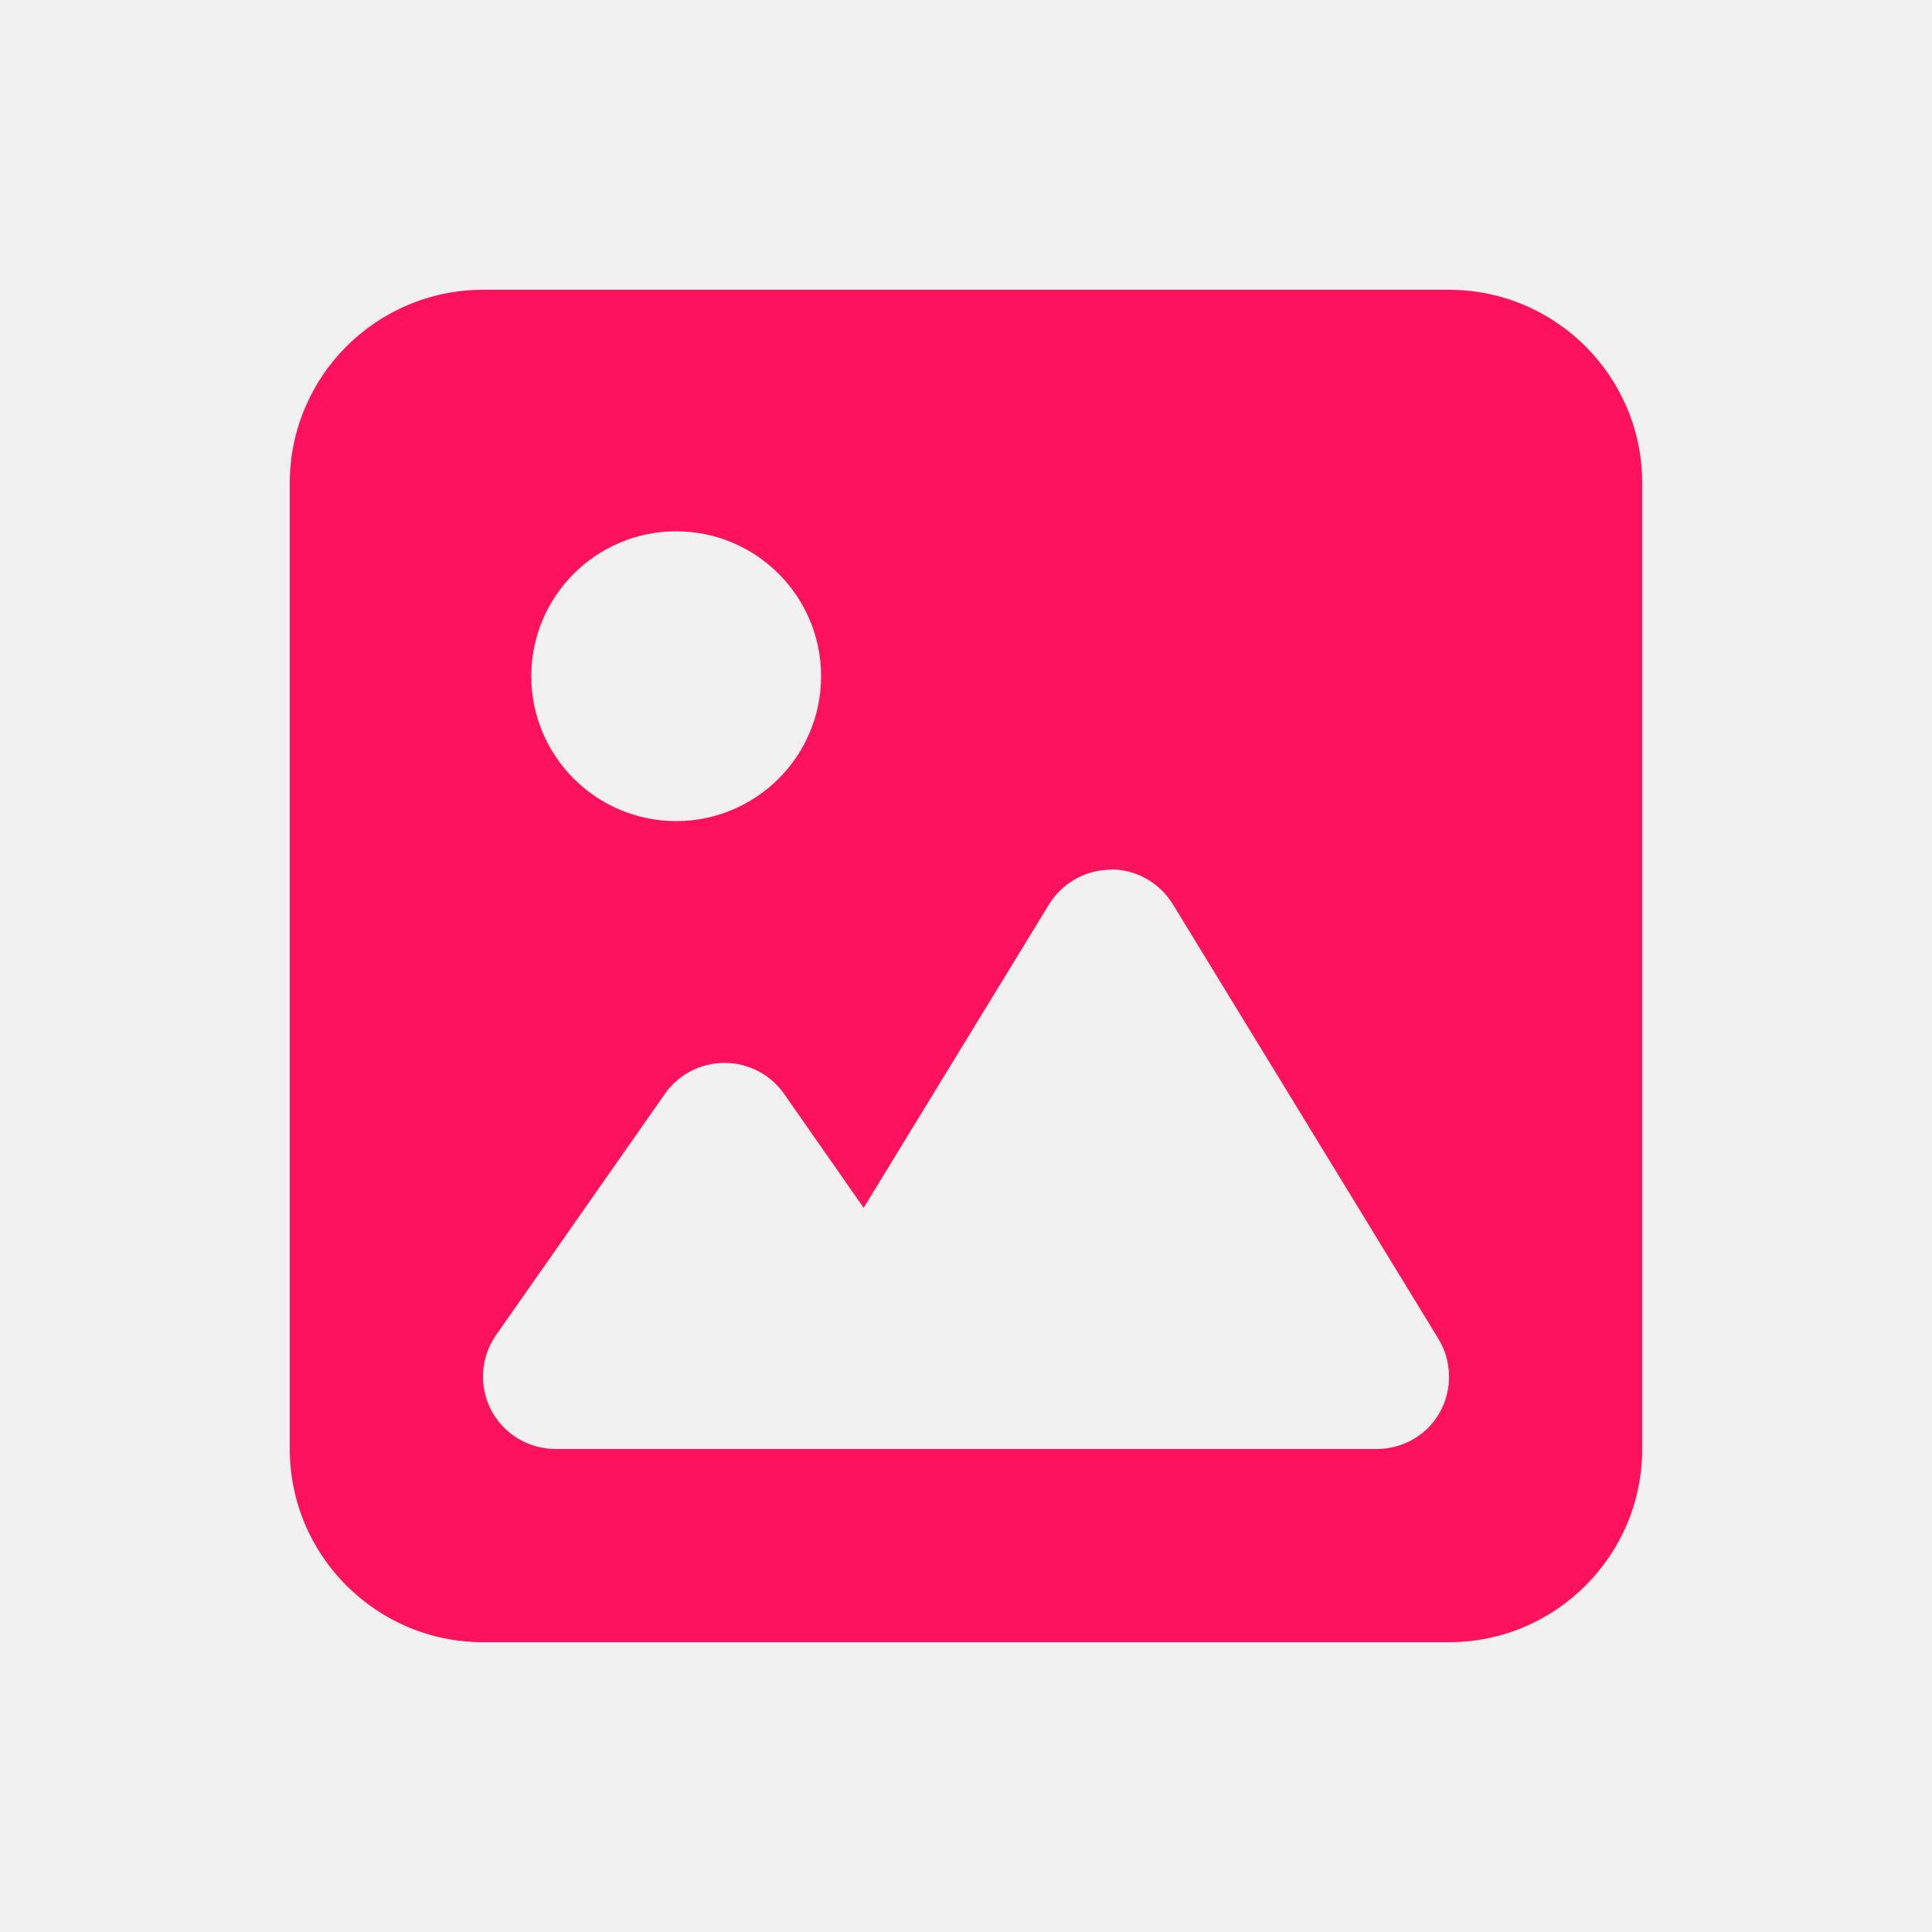
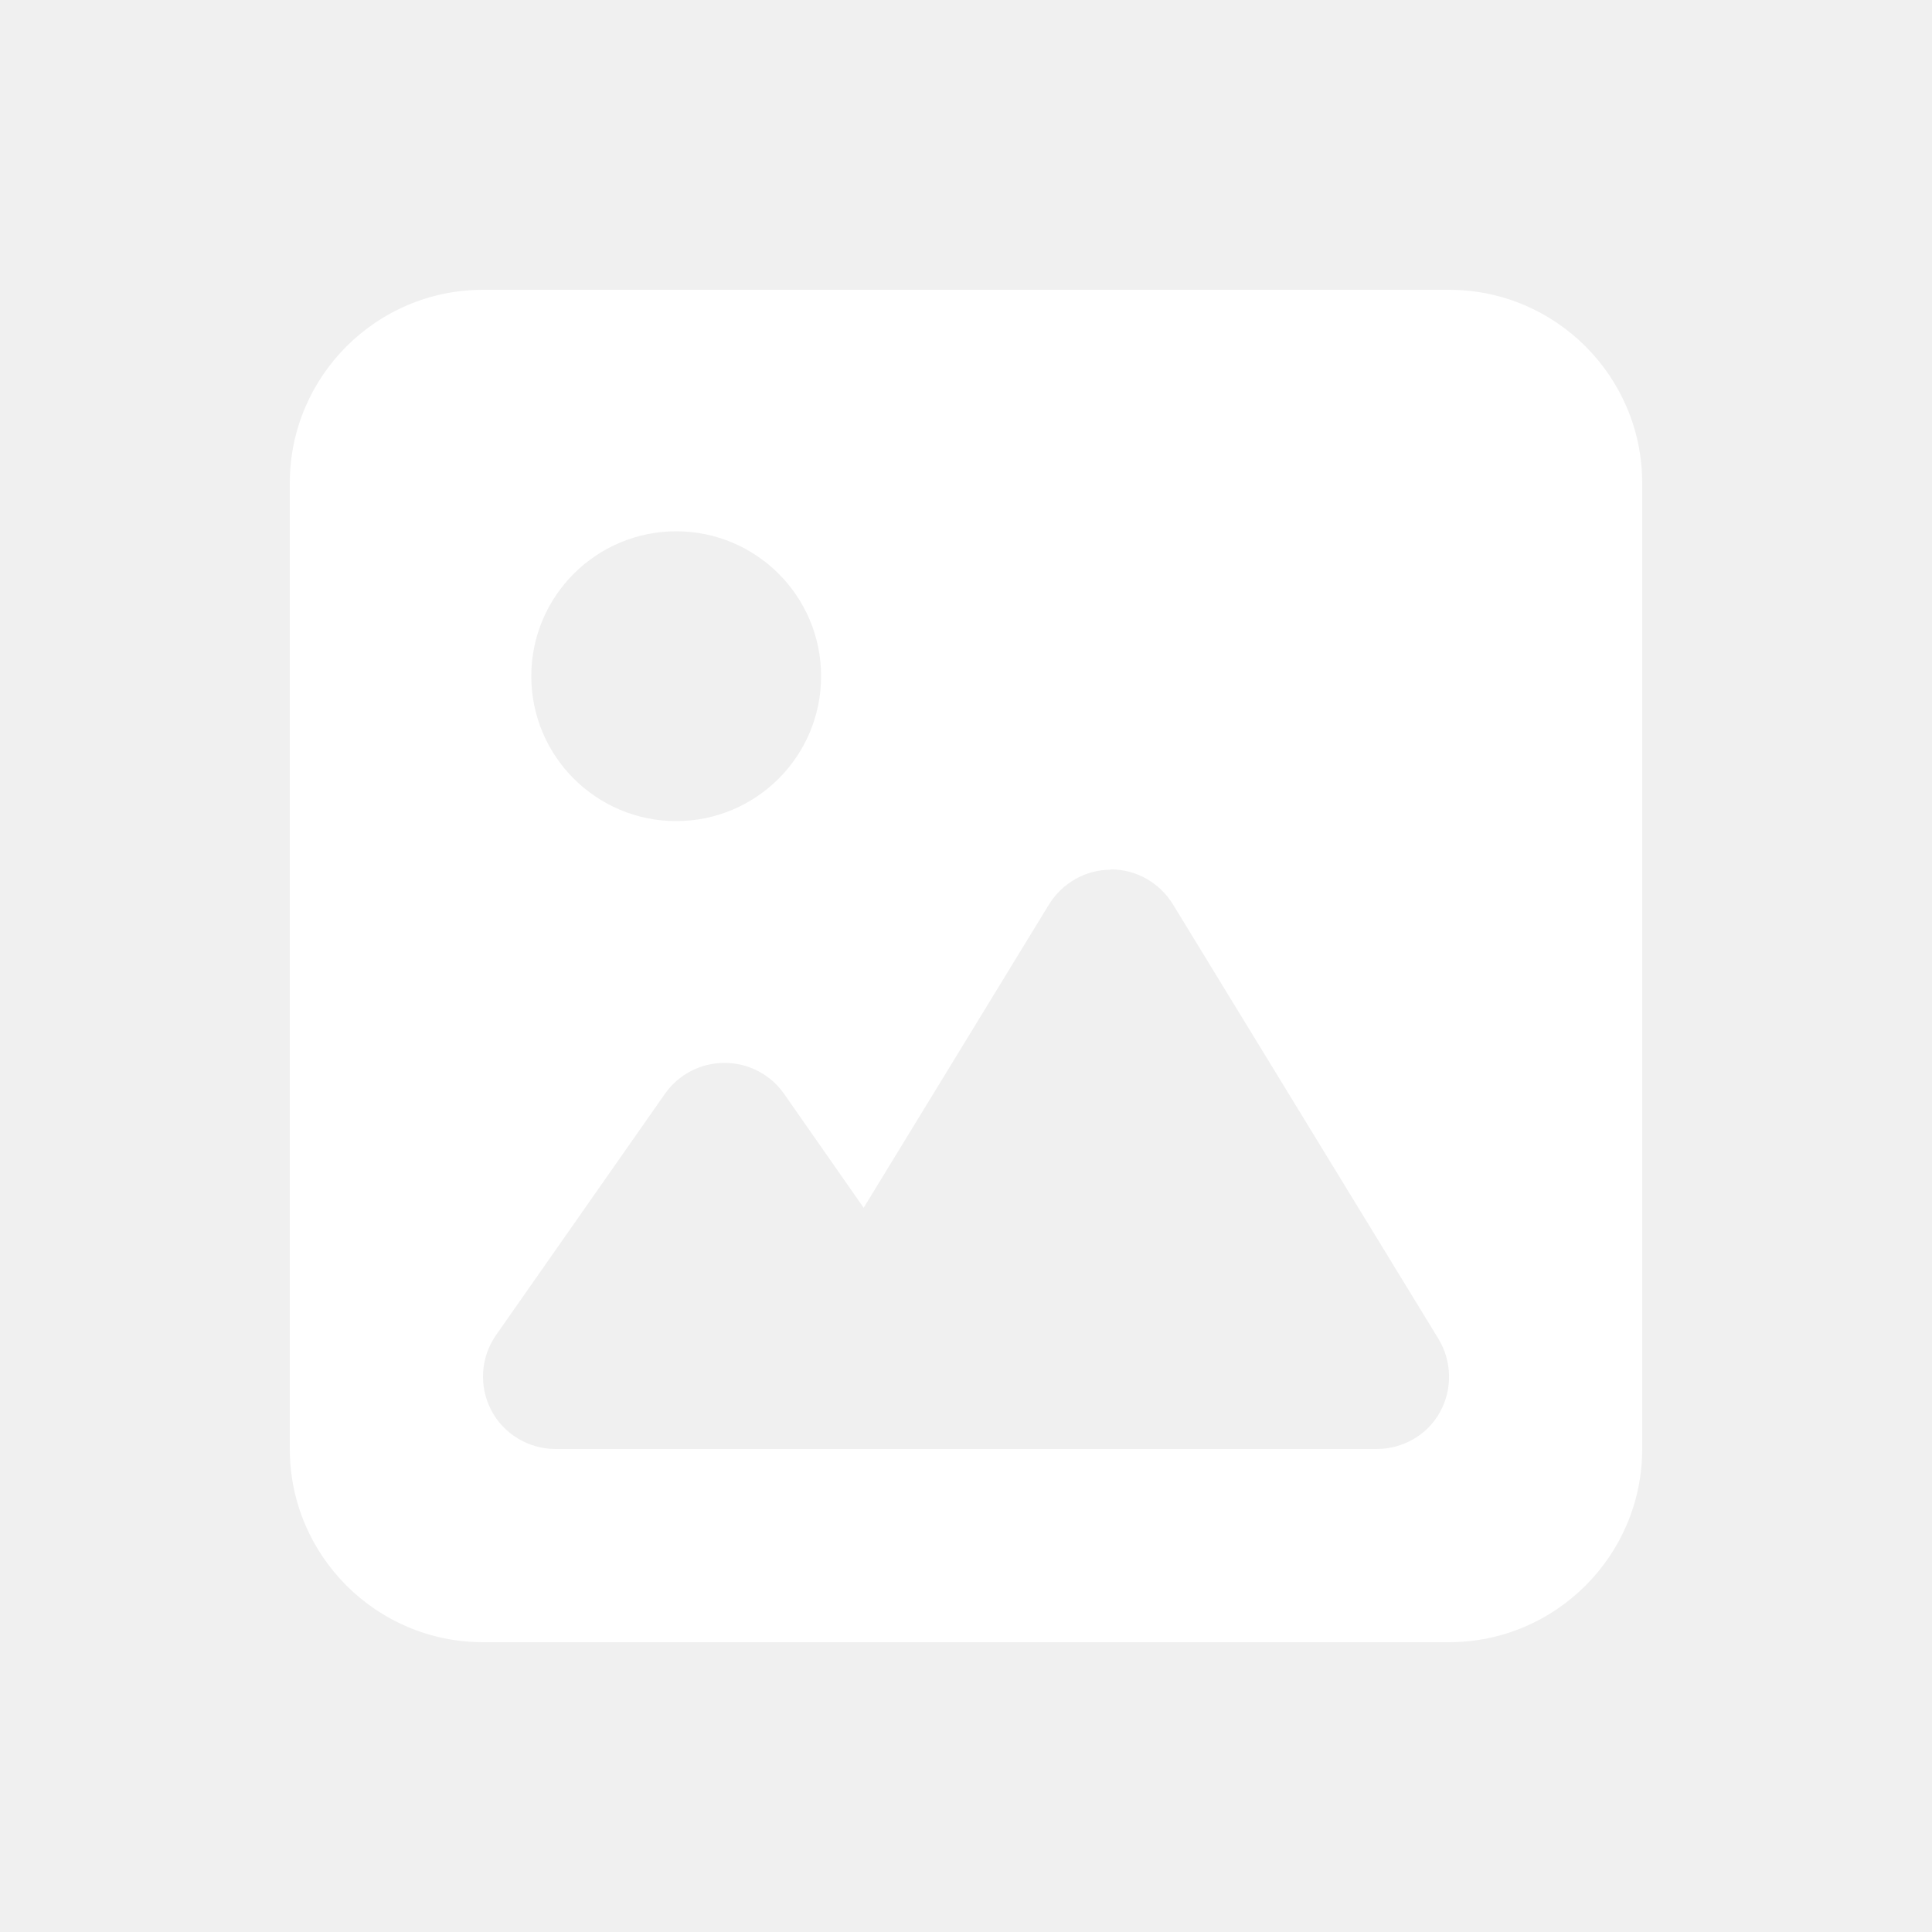
<svg xmlns="http://www.w3.org/2000/svg" viewBox="0 0 640 640">
-   <path fill="#ff0052ed" d="M160 96C124.7 96 96 124.7 96 160L96 480C96 515.3 124.7 544 160 544L480 544C515.3 544 544 515.3 544 480L544 160C544 124.7 515.3 96 480 96L160 96zM224 176C250.5 176 272 197.5 272 224C272 250.5 250.5 272 224 272C197.5 272 176 250.5 176 224C176 197.5 197.5 176 224 176zM368 288C376.4 288 384.1 292.4 388.5 299.5L476.5 443.5C481 450.9 481.2 460.2 477 467.8C472.8 475.4 464.7 480 456 480L184 480C175.1 480 166.8 475 162.7 467.1C158.6 459.2 159.2 449.6 164.3 442.3L220.3 362.3C224.8 355.9 232.1 352.1 240 352.1C247.9 352.1 255.2 355.9 259.7 362.3L286.1 400.1L347.5 299.6C351.9 292.5 359.6 288.1 368 288.1z" />
+   <path fill="#fff" d="M160 96C124.7 96 96 124.7 96 160L96 480C96 515.3 124.7 544 160 544L480 544C515.3 544 544 515.3 544 480L544 160C544 124.7 515.3 96 480 96L160 96zM224 176C250.5 176 272 197.5 272 224C272 250.5 250.5 272 224 272C197.5 272 176 250.5 176 224C176 197.5 197.5 176 224 176zM368 288C376.4 288 384.1 292.4 388.5 299.5L476.5 443.5C481 450.9 481.2 460.2 477 467.8C472.8 475.4 464.7 480 456 480L184 480C175.1 480 166.8 475 162.7 467.1C158.6 459.2 159.2 449.6 164.3 442.3L220.3 362.3C224.8 355.9 232.1 352.1 240 352.1C247.9 352.1 255.2 355.9 259.7 362.3L286.1 400.1L347.5 299.6C351.9 292.5 359.6 288.1 368 288.1z" />
</svg>
